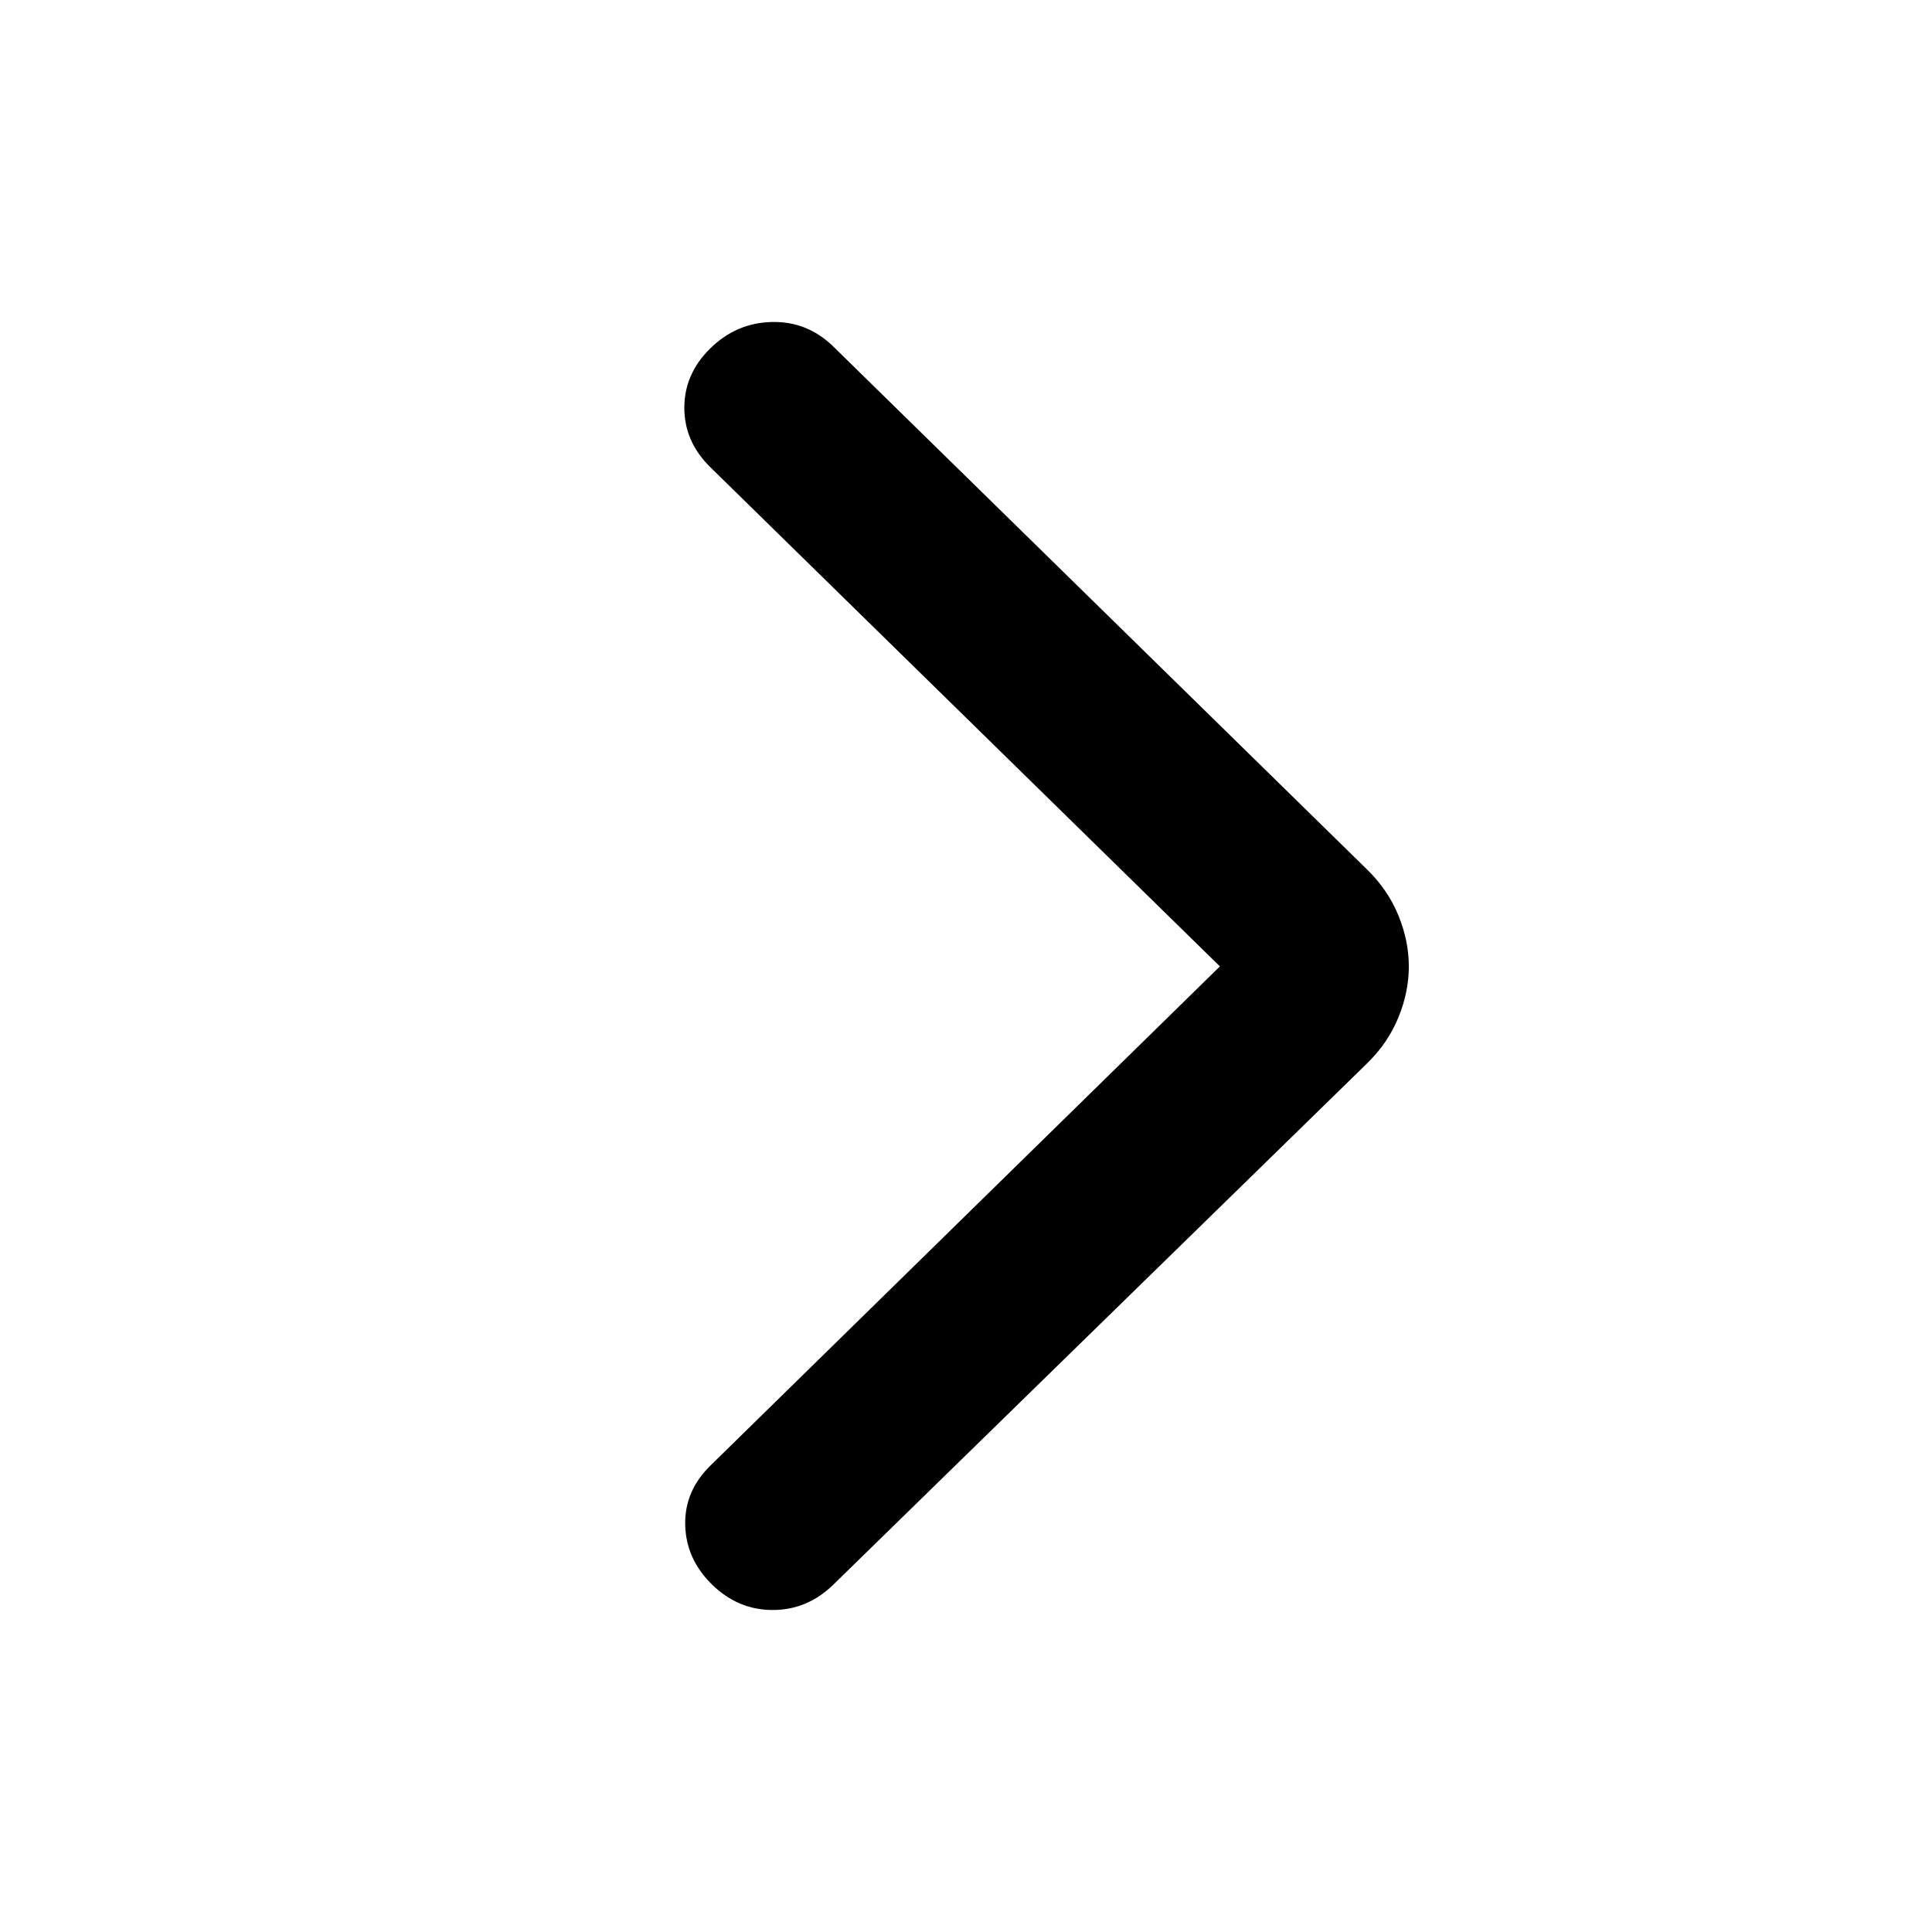
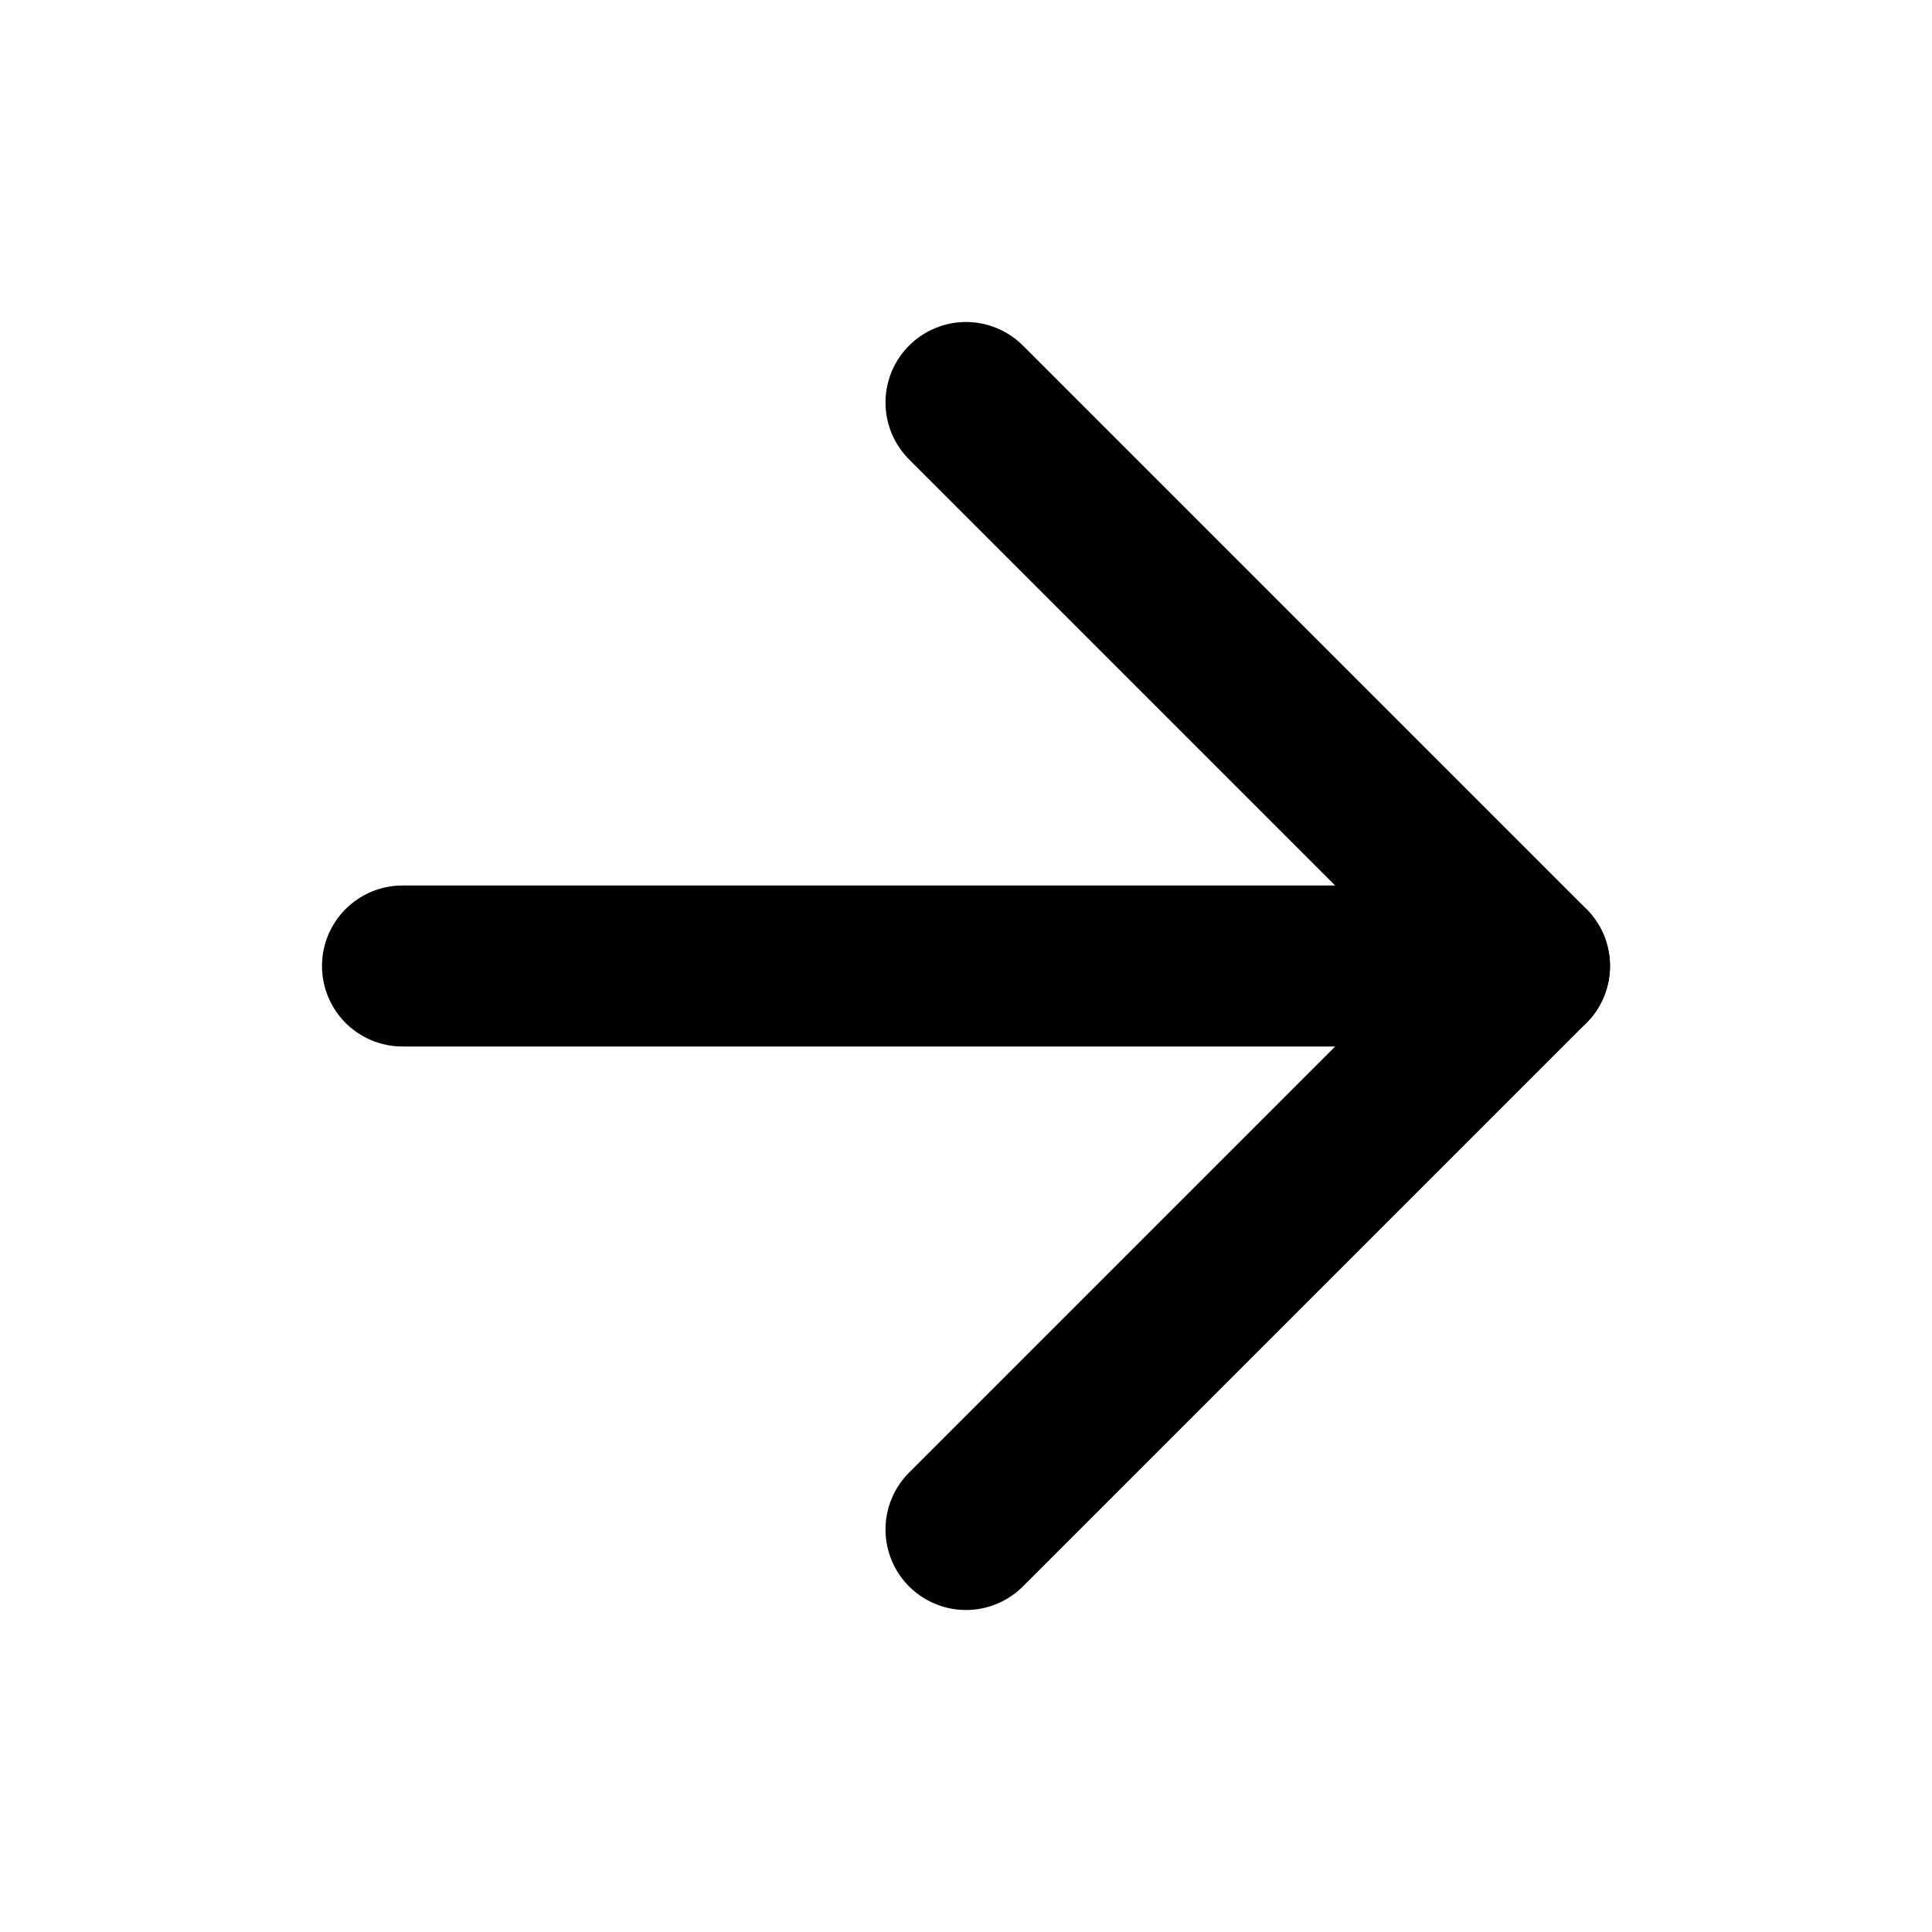
<svg xmlns="http://www.w3.org/2000/svg" width="24" height="24" viewBox="0 0 24 24" fill="none">
-   <path d="M15.154 12.005L8.824 18.207C8.609 18.418 8.505 18.664 8.512 18.945C8.519 19.227 8.63 19.473 8.845 19.684C9.061 19.895 9.312 20 9.599 20C9.886 20 10.137 19.895 10.353 19.684L16.984 13.208C17.157 13.039 17.286 12.849 17.372 12.638C17.458 12.427 17.501 12.216 17.501 12.005C17.501 11.794 17.458 11.584 17.372 11.373C17.286 11.162 17.157 10.972 16.984 10.803L10.353 4.306C10.137 4.095 9.883 3.993 9.588 4C9.294 4.007 9.039 4.116 8.824 4.327C8.609 4.538 8.501 4.784 8.501 5.066C8.501 5.347 8.609 5.593 8.824 5.804L15.154 12.005Z" fill="currentColor" />
+   <path d="M5 12H19" stroke="currentColor" stroke-width="2" stroke-linecap="round" stroke-linejoin="round" />
+   <path d="M12 19L19 12L12 5" stroke="currentColor" stroke-width="2" stroke-linecap="round" stroke-linejoin="round" />
</svg>
